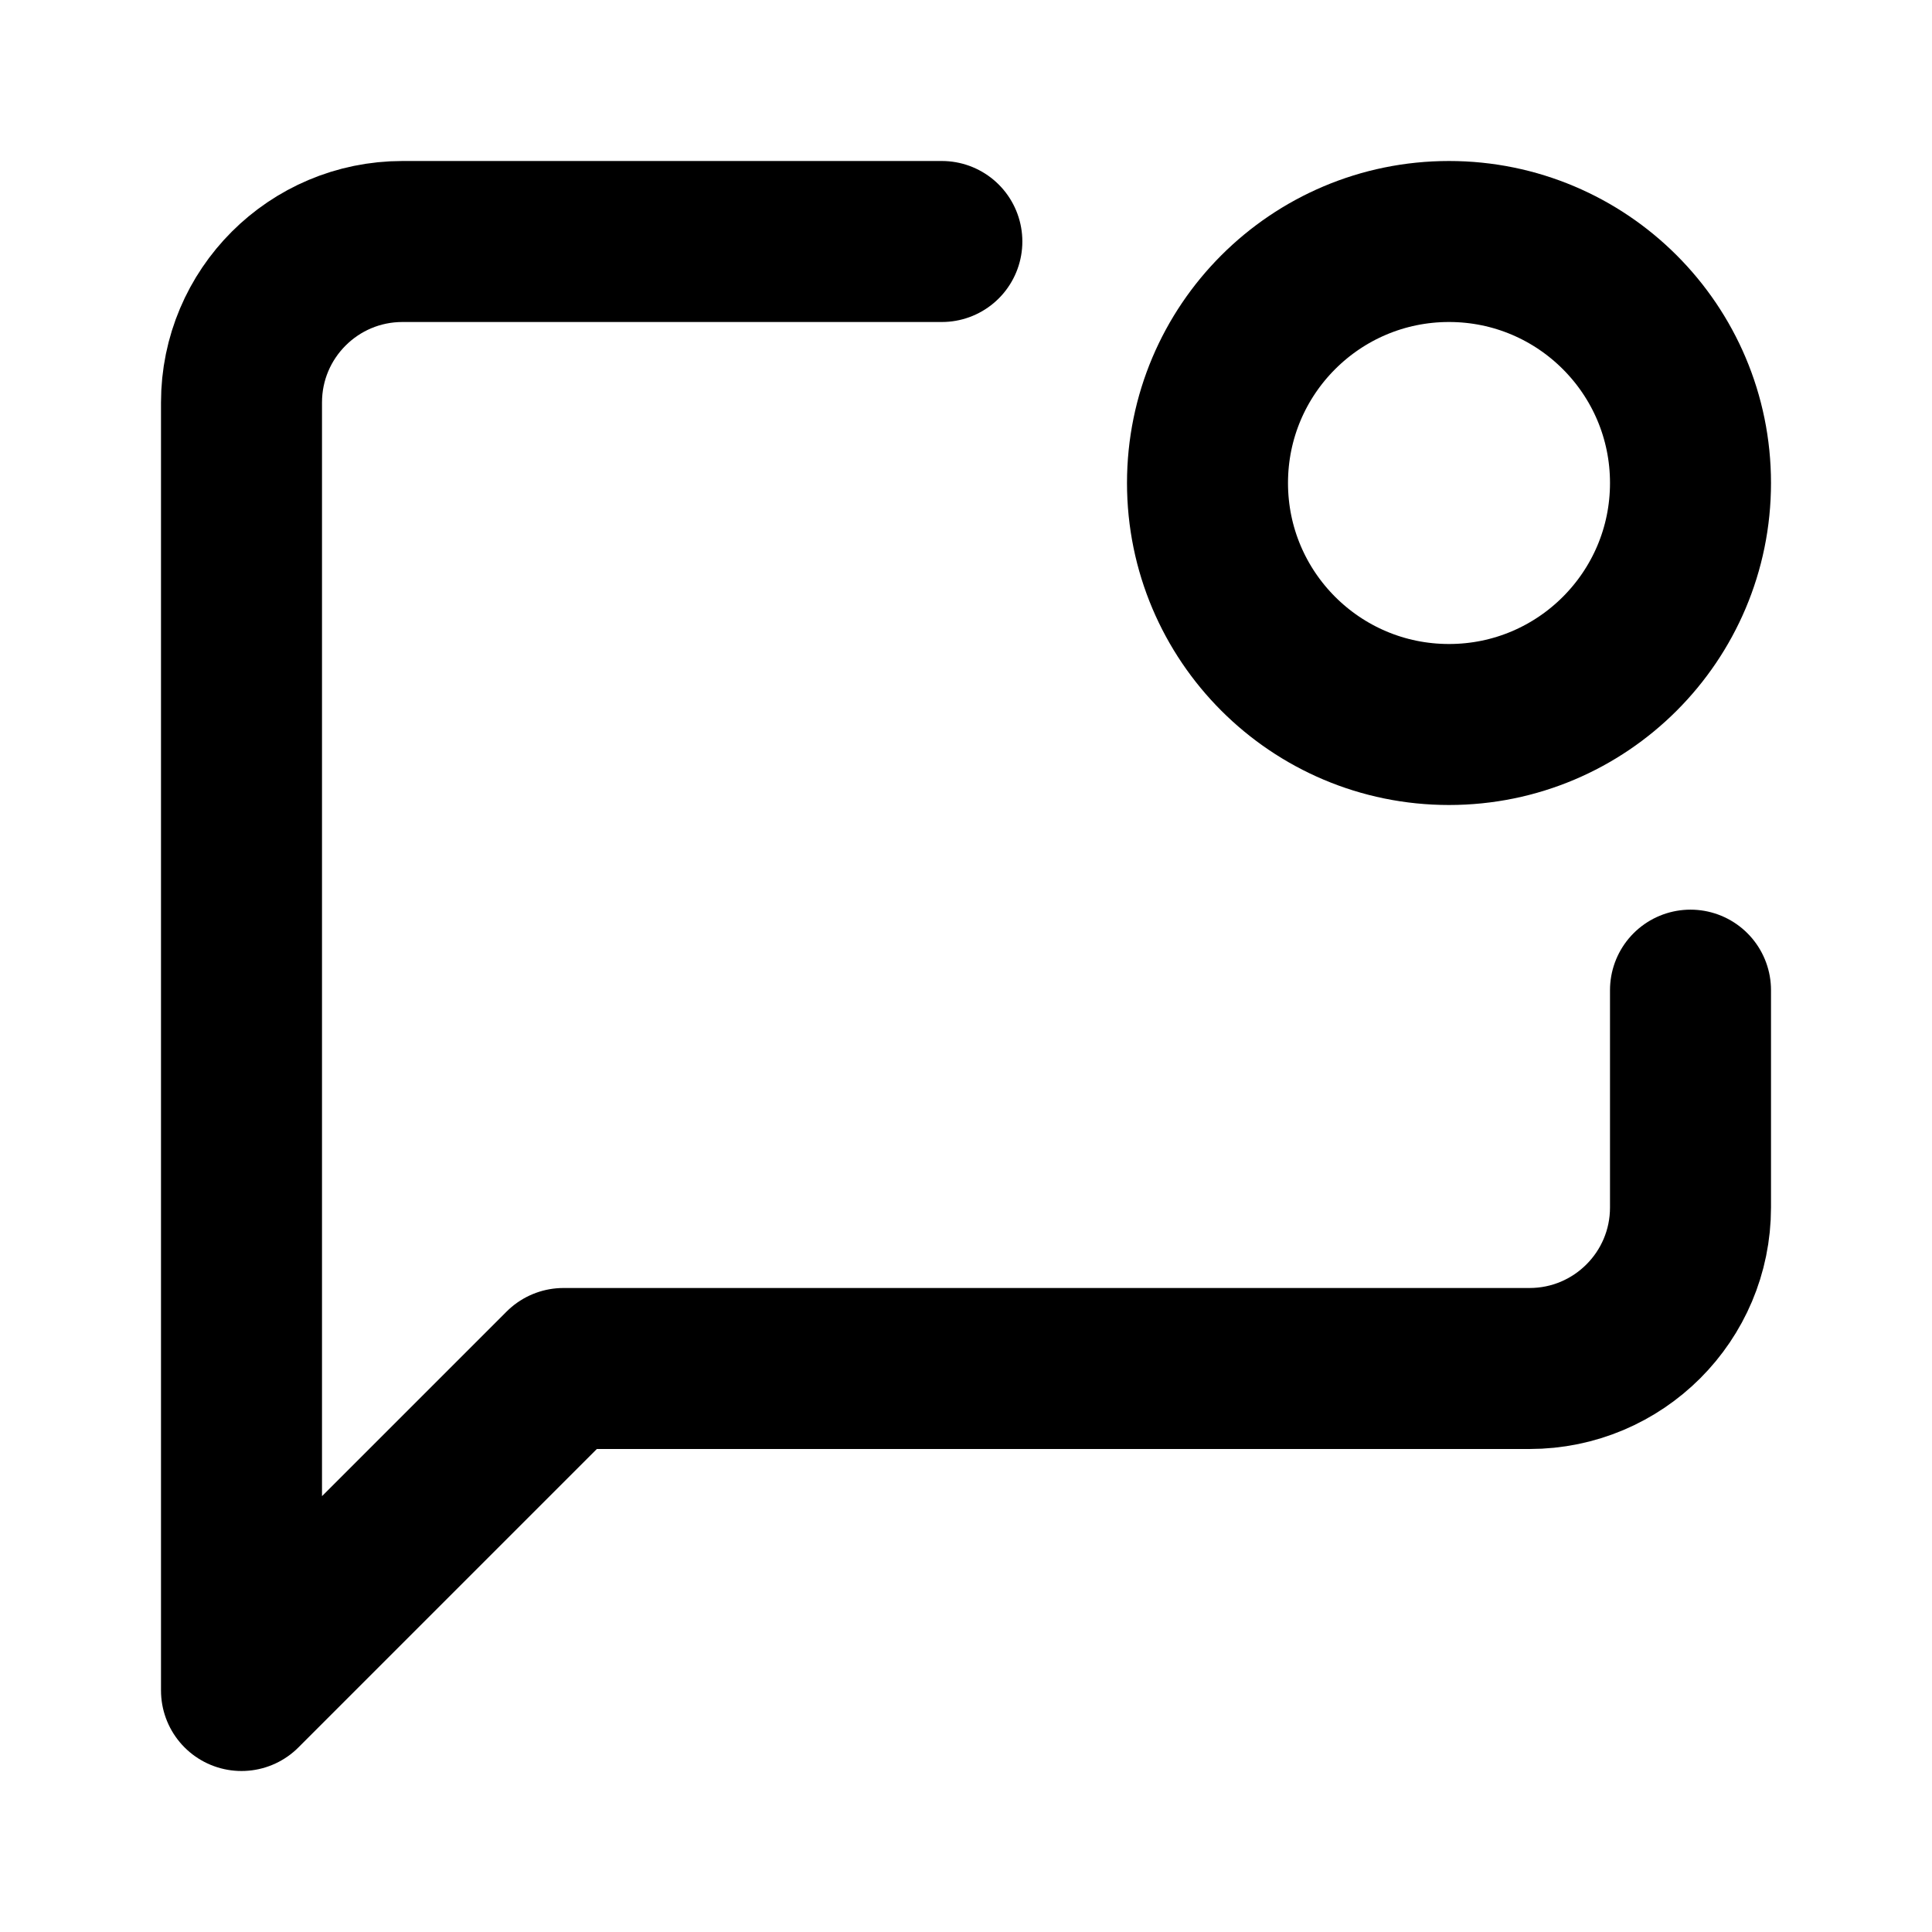
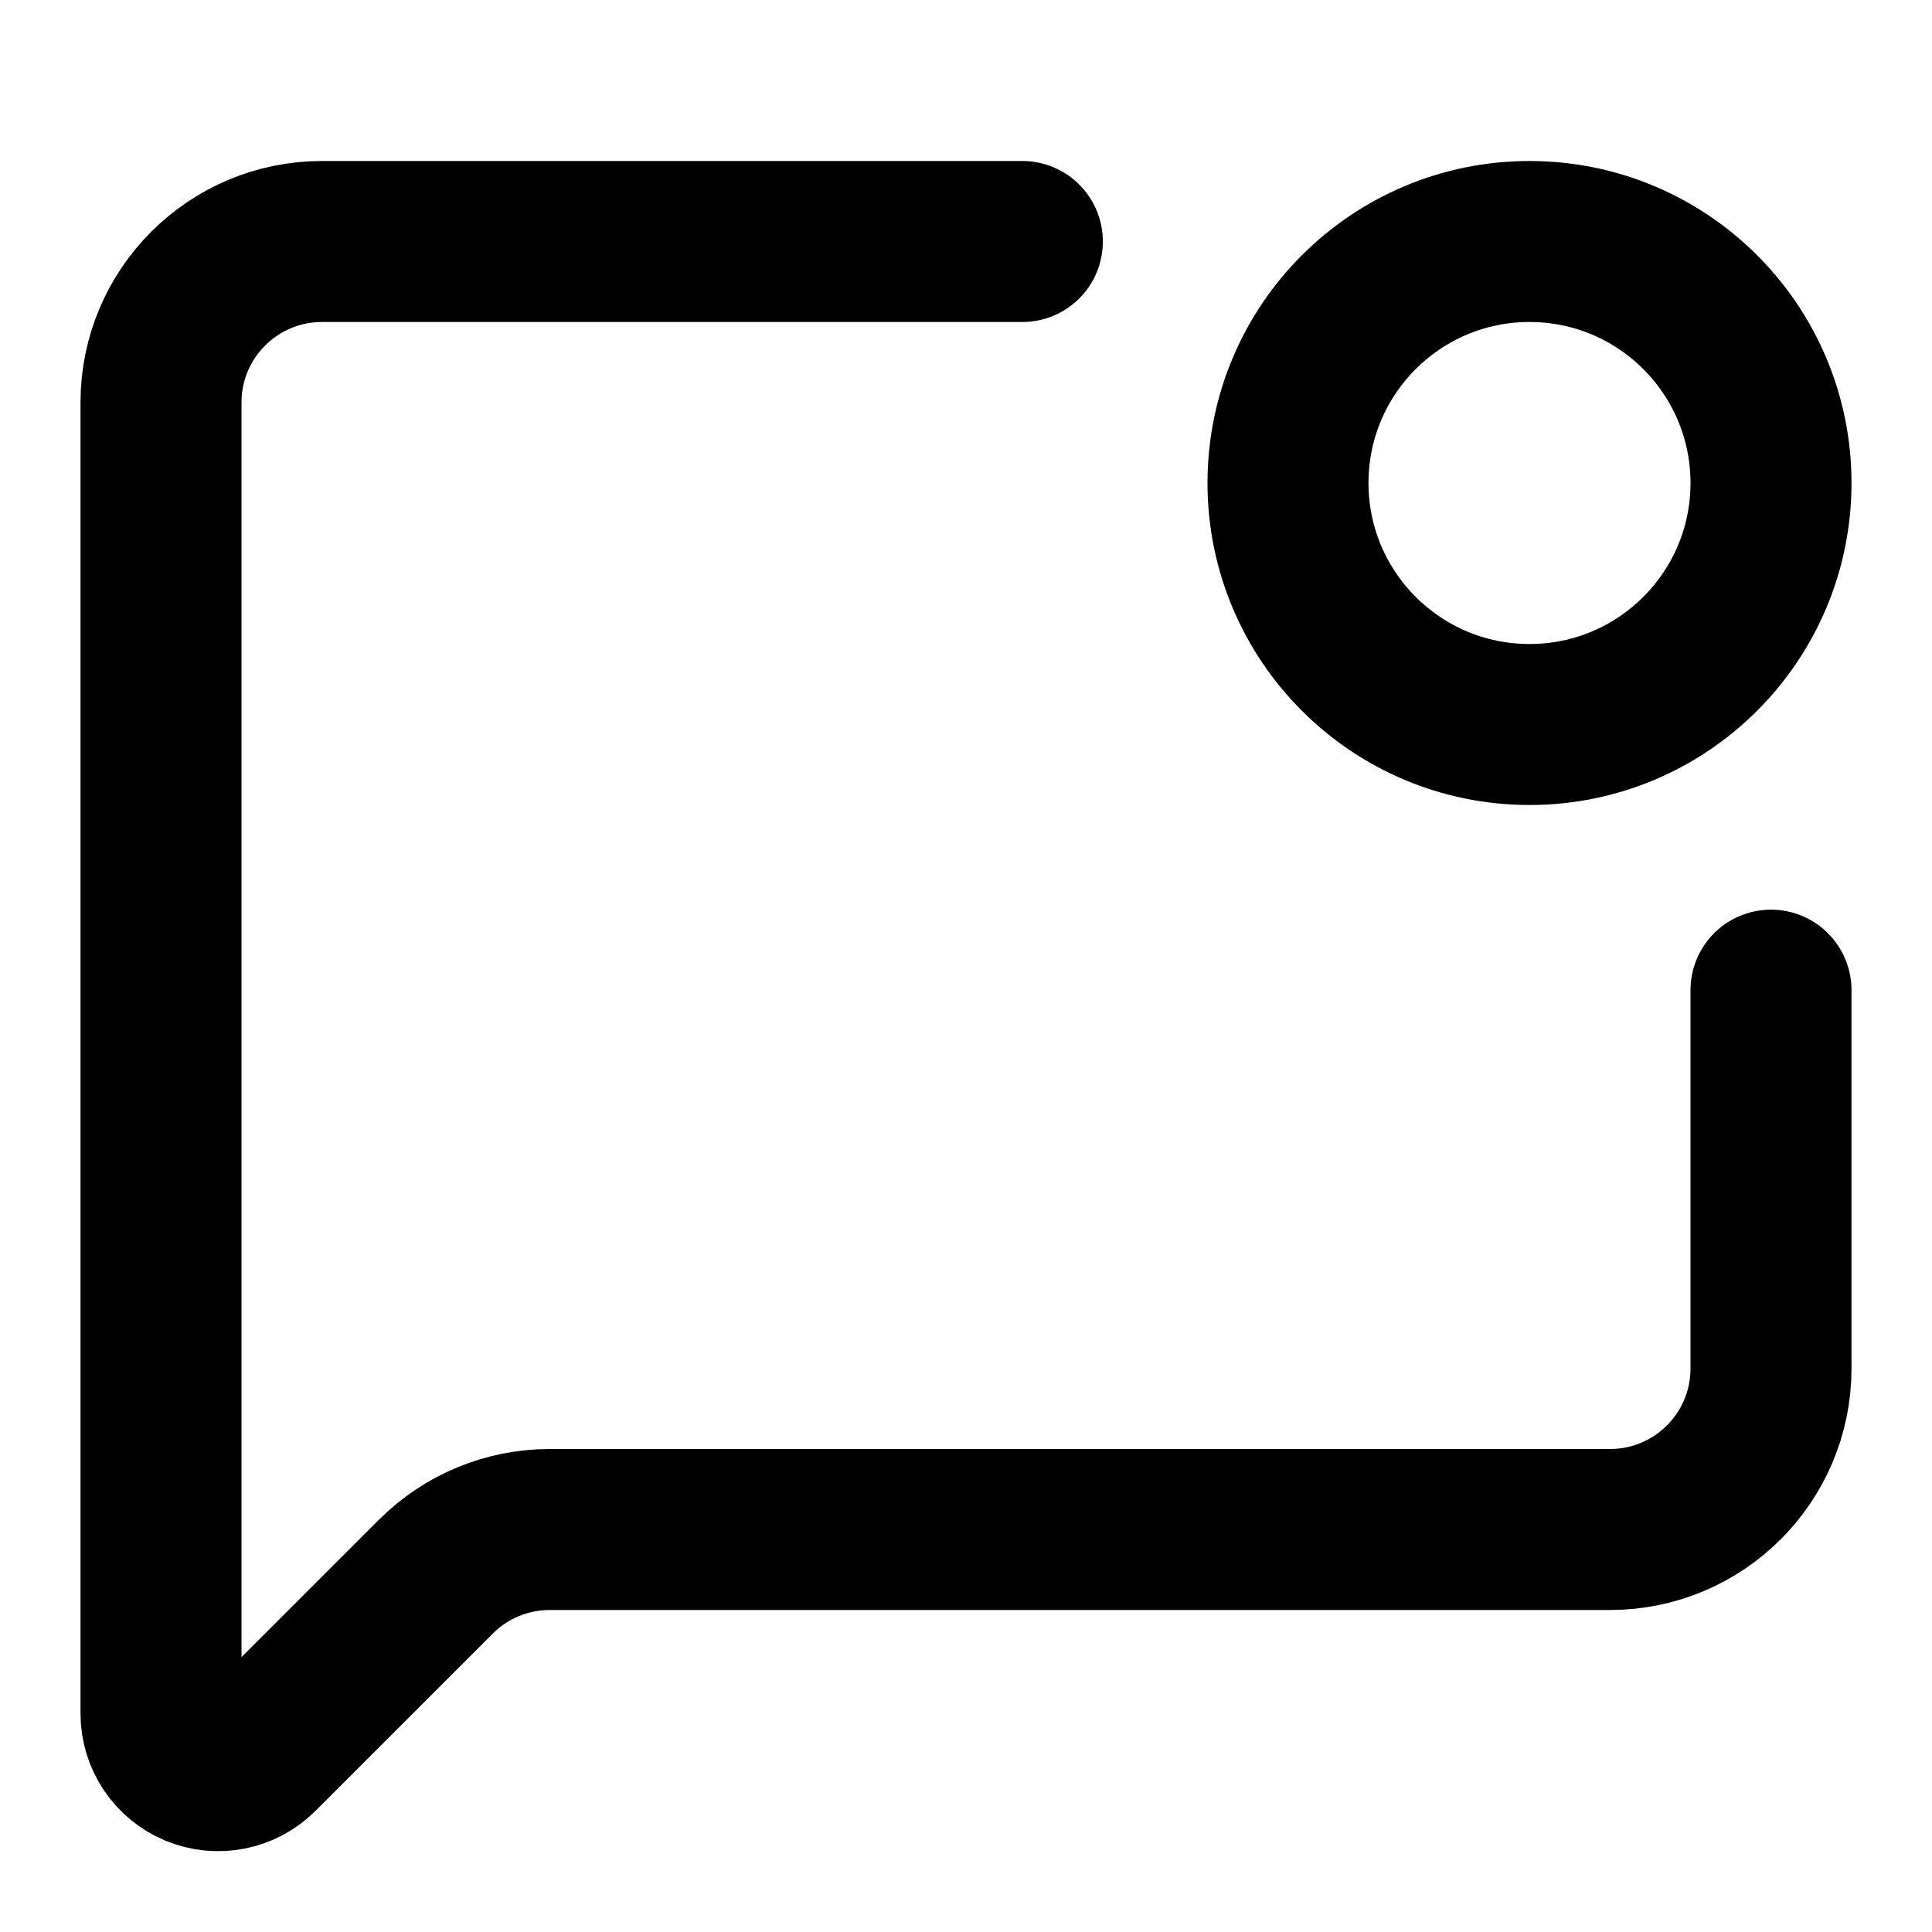
<svg xmlns="http://www.w3.org/2000/svg" width="24" height="24" viewBox="0 0 24 24" fill="none" stroke="currentColor" stroke-width="2" stroke-linecap="round" stroke-linejoin="round">
-   <path d="M11.7 3H5a2 2 0 0 0-2 2v16l4-4h12a2 2 0 0 0 2-2v-2.7" />
-   <circle cx="18" cy="6" r="3" />
+   <path d="M12.7 3H4a2 2 0 0 0-2 2v16.286a.71.71 0 0 0 1.212.502l2.202-2.202A2 2 0 0 1 6.828 19H20a2 2 0 0 0 2-2v-4.7" />
+   <circle cx="19" cy="6" r="3" />
</svg>
